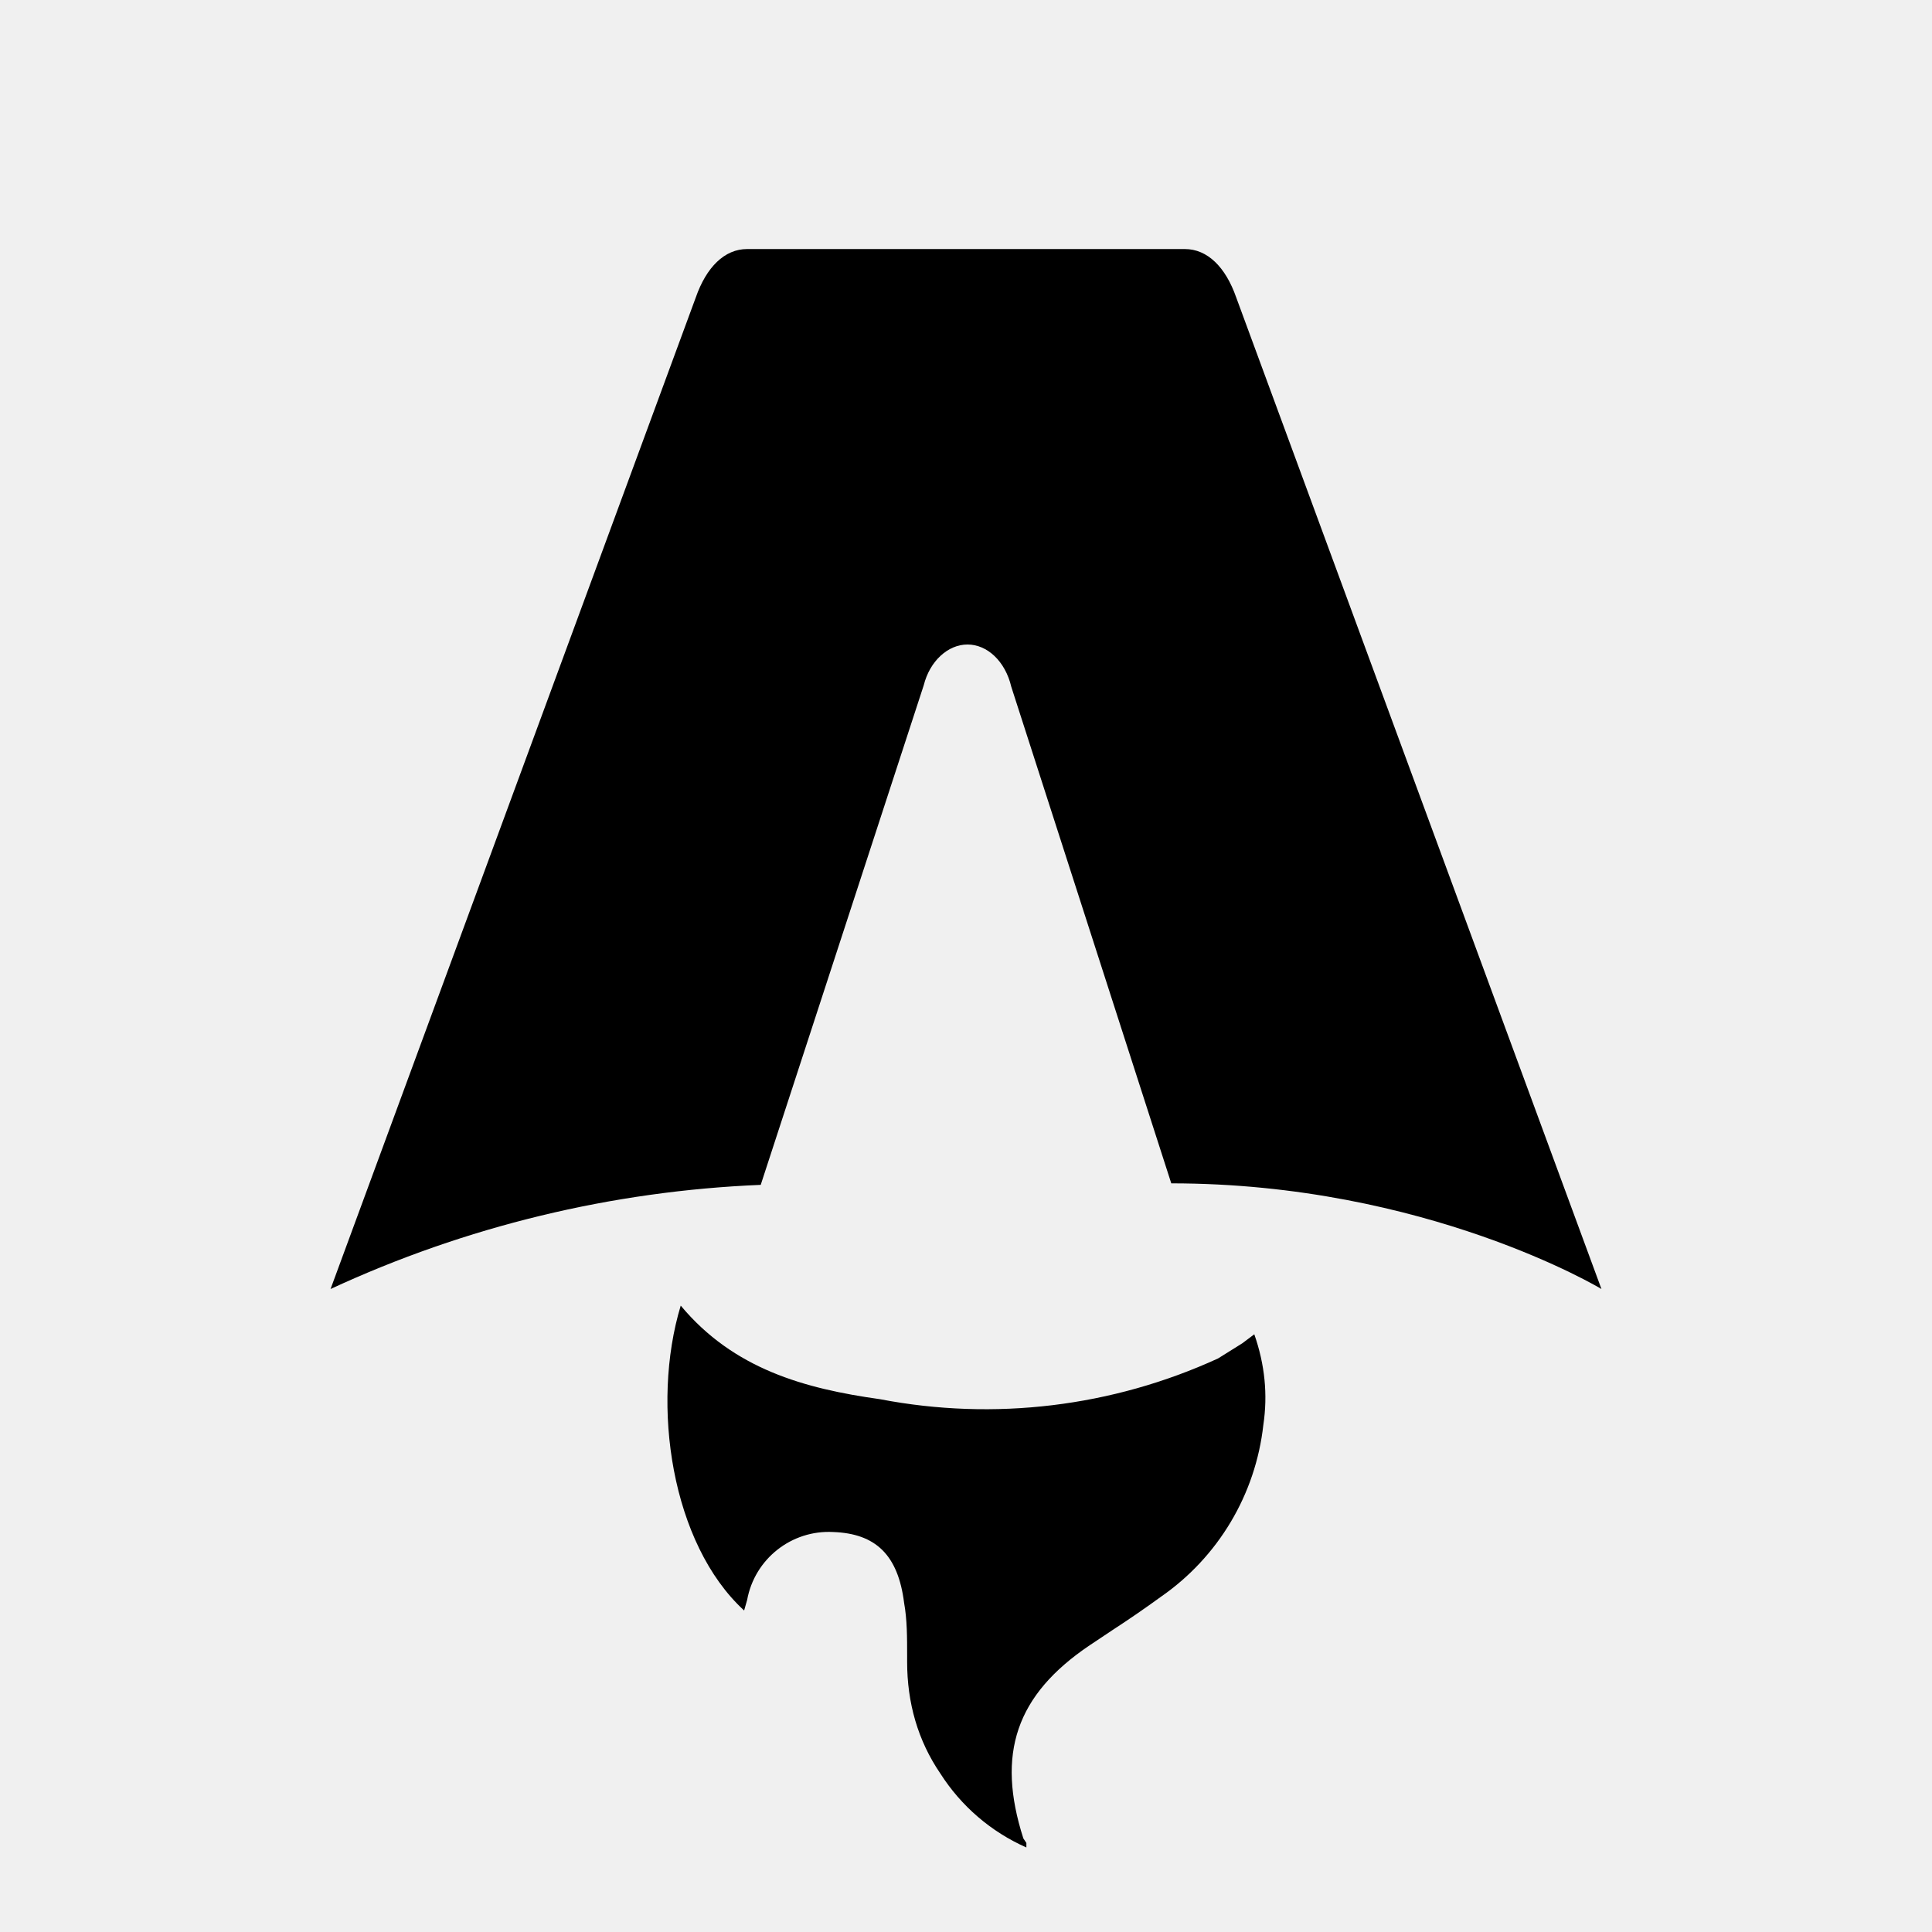
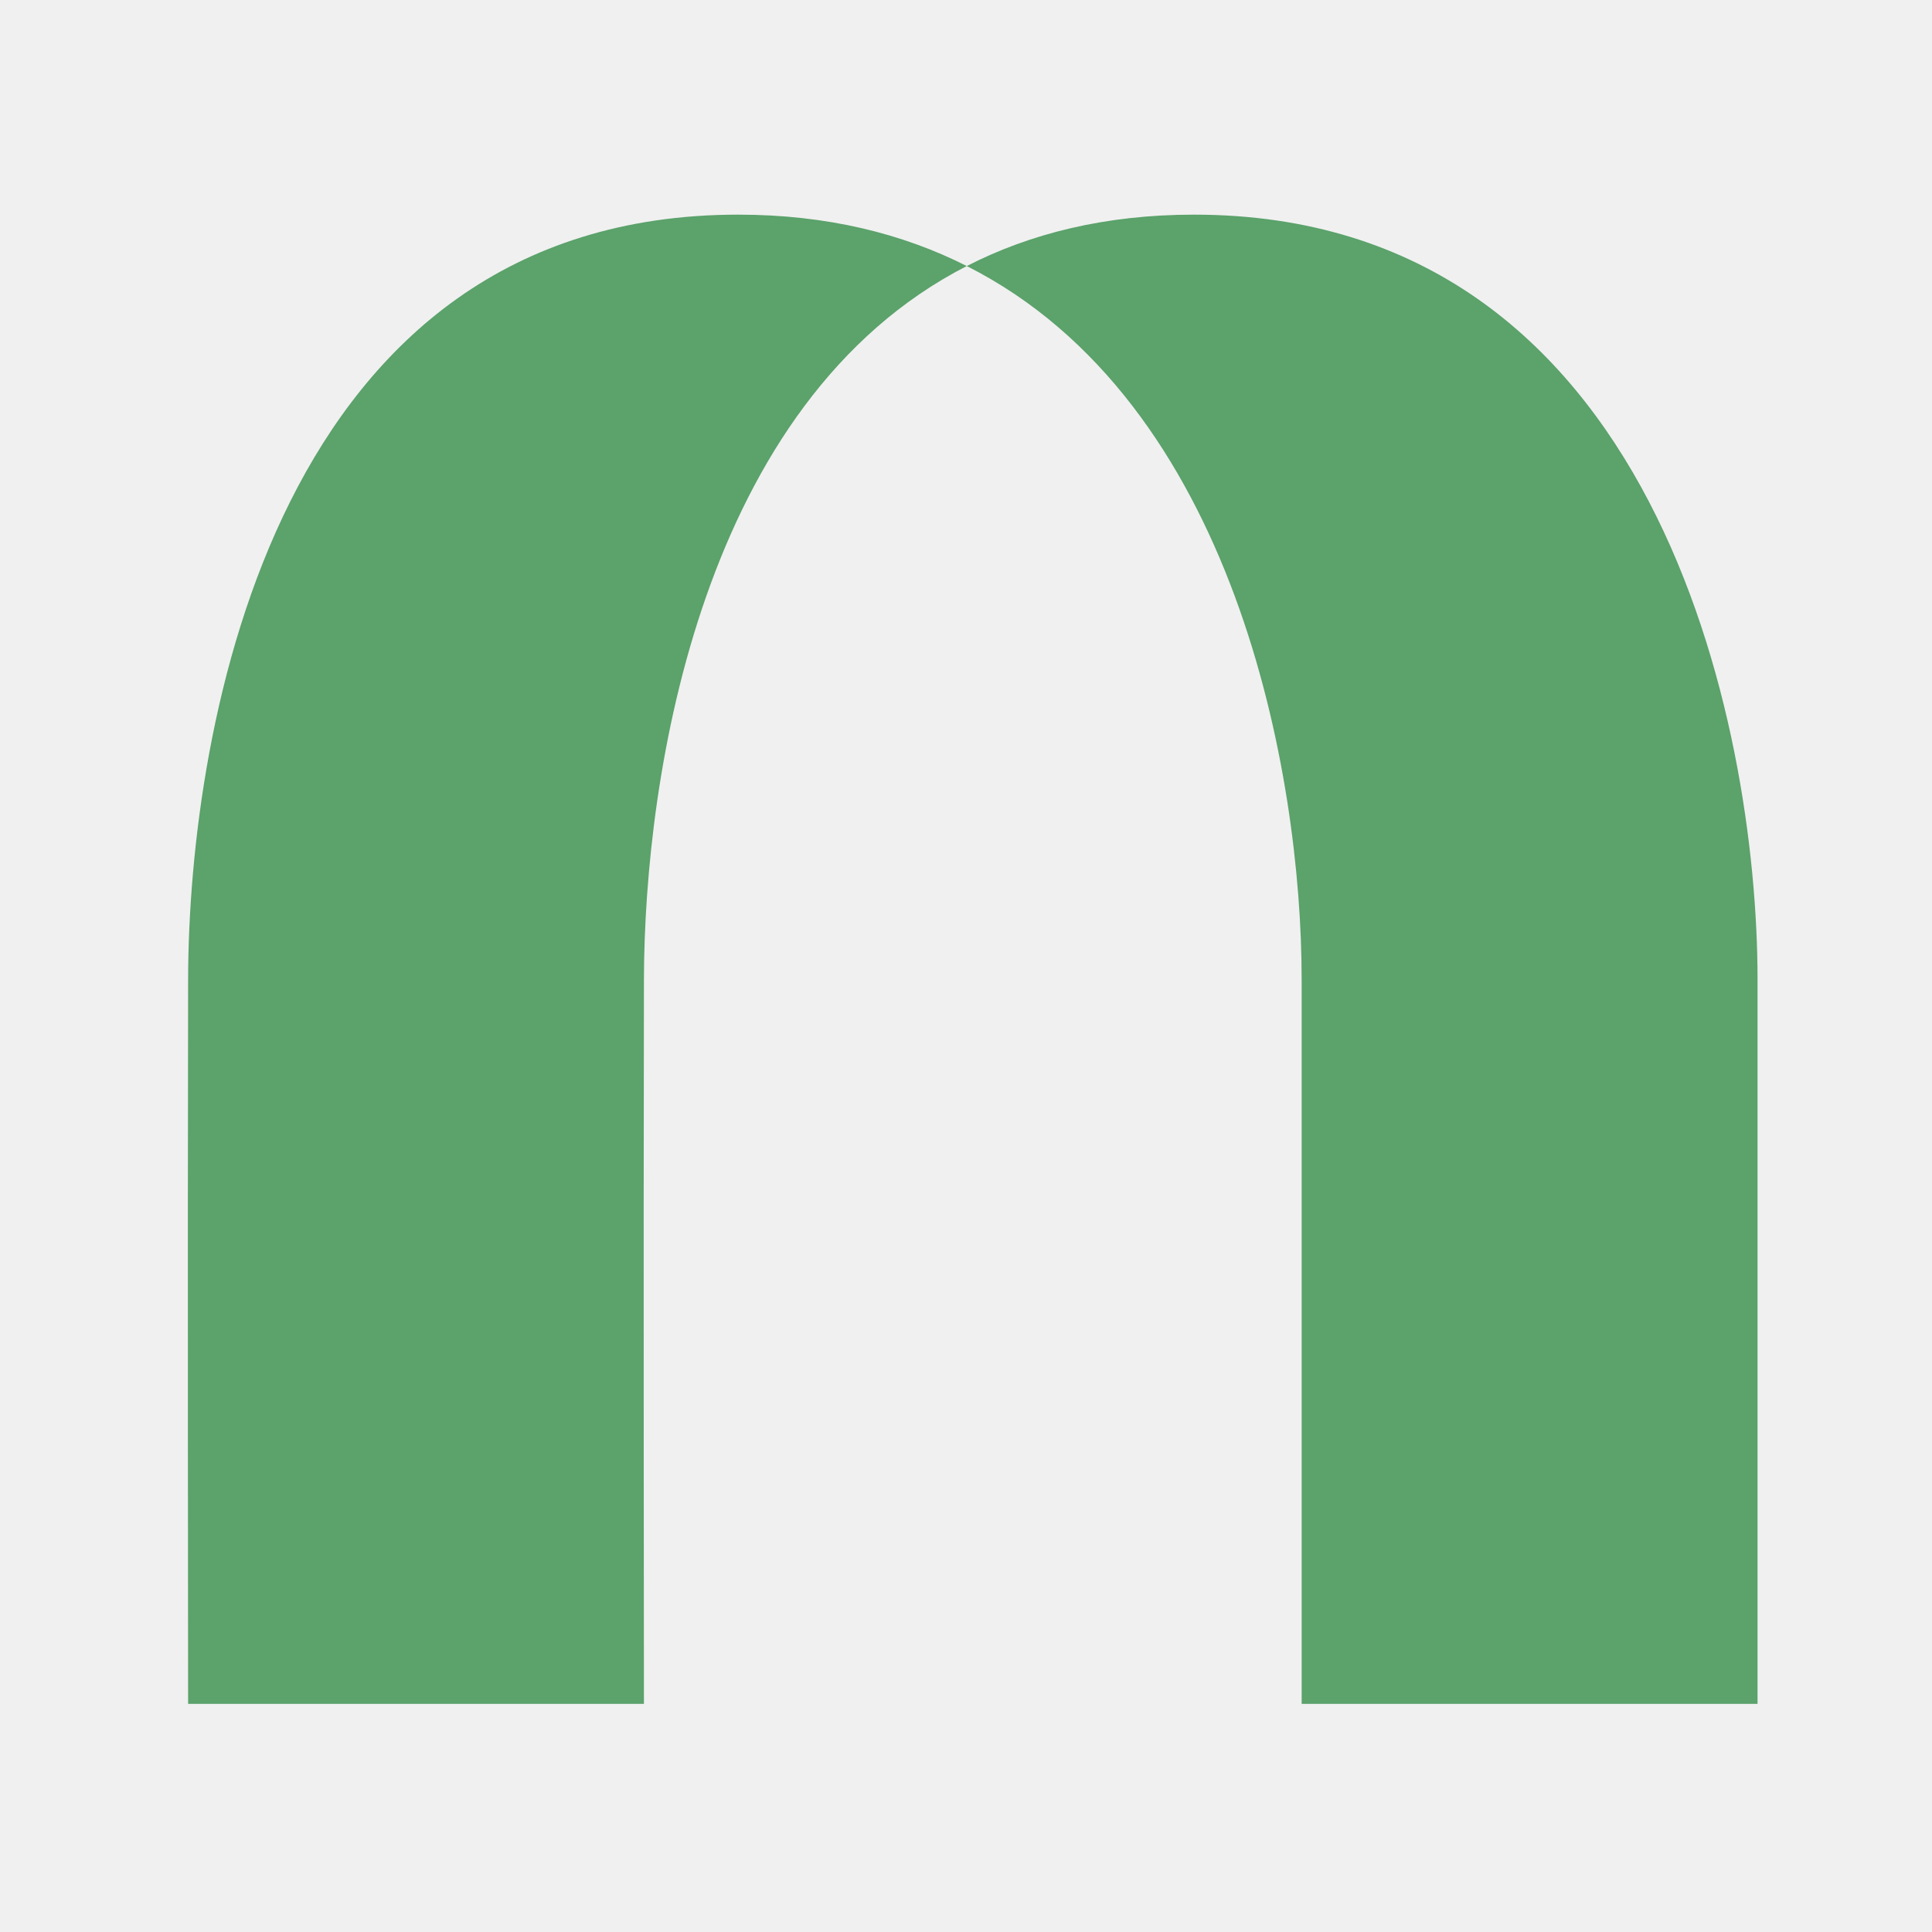
- <svg xmlns="http://www.w3.org/2000/svg" fill="none" viewBox="0 0 128 128">
-   <path d="M50.4 78.5a75.1 75.1 0 0 0-28.5 6.9l24.2-65.7c.7-2 1.9-3.2 3.4-3.2h29c1.5 0 2.7 1.2 3.4 3.2l24.2 65.7s-11.6-7-28.5-7L67 45.5c-.4-1.7-1.6-2.8-2.9-2.8-1.3 0-2.5 1.1-2.9 2.7L50.4 78.5Zm-1.1 28.2Zm-4.2-20.2c-2 6.6-.6 15.8 4.2 20.2a17.5 17.5 0 0 1 .2-.7 5.5 5.5 0 0 1 5.7-4.5c2.8.1 4.3 1.5 4.7 4.7.2 1.1.2 2.3.2 3.5v.4c0 2.7.7 5.2 2.2 7.4a13 13 0 0 0 5.7 4.9v-.3l-.2-.3c-1.8-5.6-.5-9.5 4.4-12.8l1.5-1a73 73 0 0 0 3.2-2.2 16 16 0 0 0 6.8-11.4c.3-2 .1-4-.6-6l-.8.6-1.6 1a37 37 0 0 1-22.4 2.7c-5-.7-9.7-2-13.2-6.2Z" />
-   <style>
-         path { fill: #000; }
-         @media (prefers-color-scheme: dark) {
-             path { fill: #FFF; }
-         }
-     </style>
+ <svg xmlns="http://www.w3.org/2000/svg" width="30" height="30" viewBox="0 0 30 30" fill="none">
+   <path d="M18.541 3.333C25.707 3.333 27.291 11.25 27.291 15.208V26.458H20.212V15.208C20.212 12.013 19.18 6.238 15.012 4.131C15.994 3.628 17.16 3.333 18.541 3.333ZM11.462 3.333C12.843 3.333 14.017 3.628 15.012 4.131C10.898 6.239 10.006 12.013 9.999 15.208C9.99 19.166 9.999 26.457 9.999 26.458H2.921C2.921 26.456 2.912 19.166 2.921 15.208C2.929 11.25 4.295 3.334 11.462 3.333Z" fill="#5BA26B" />
</svg>
